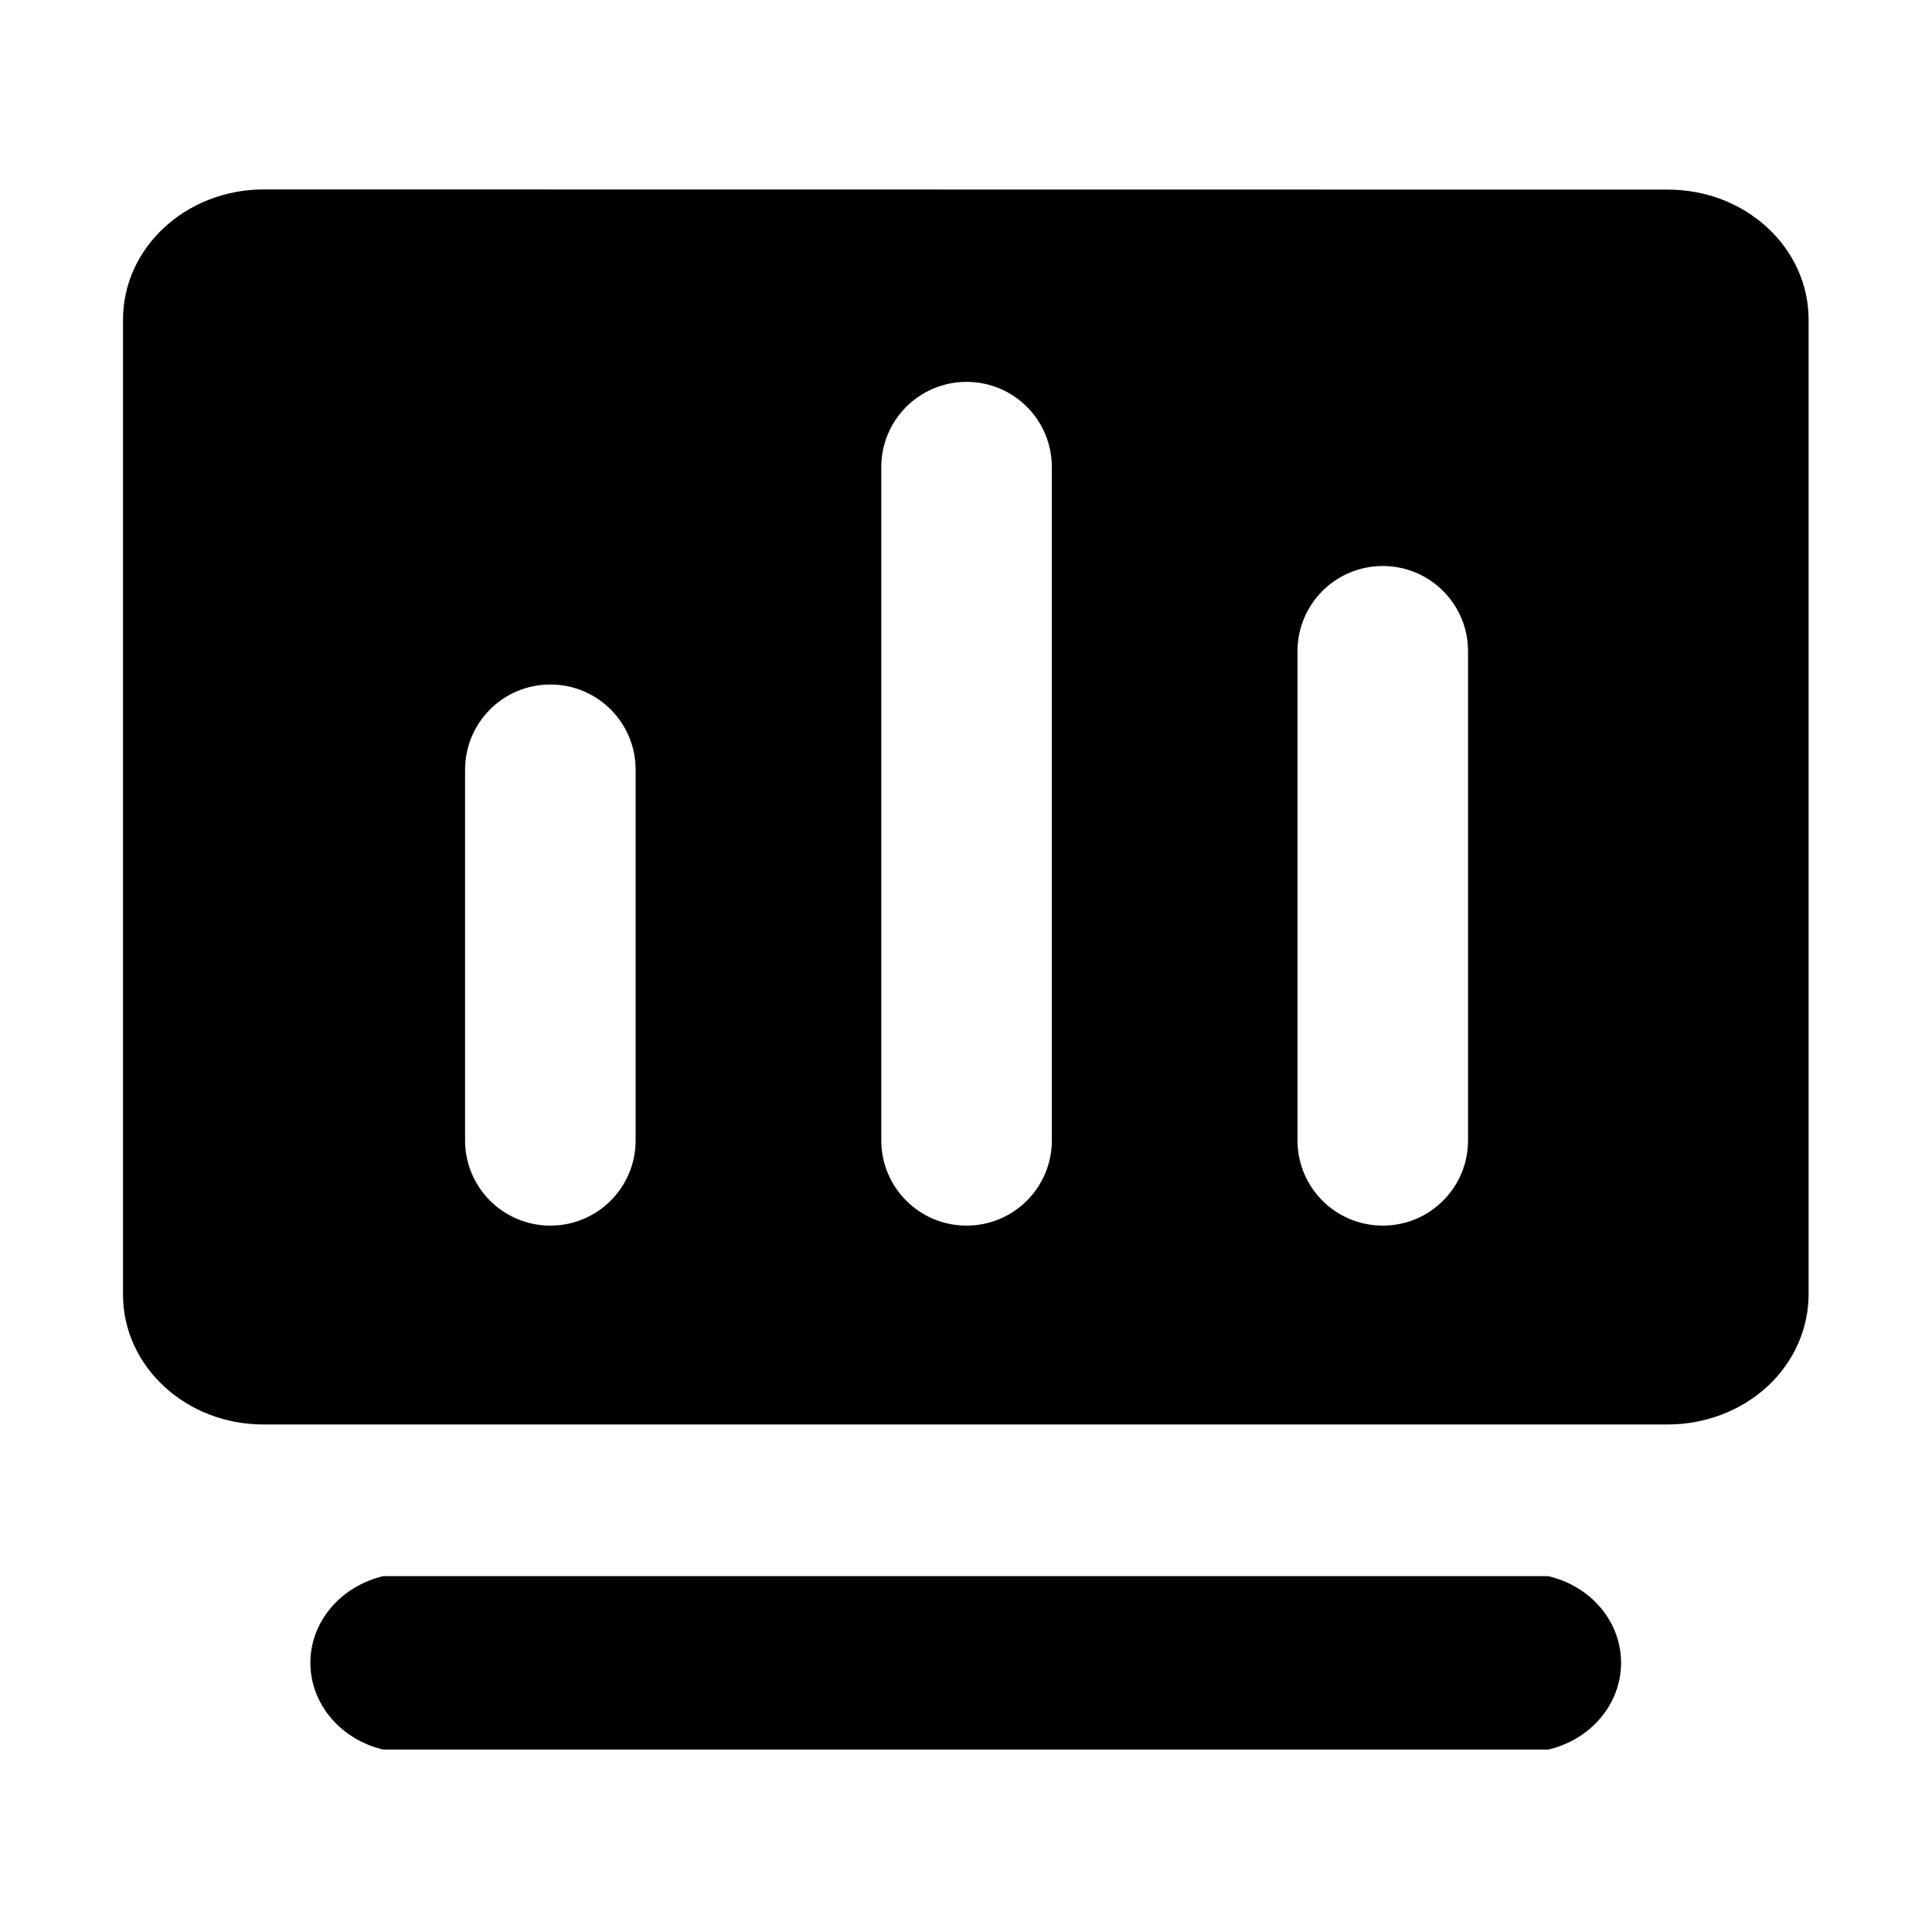
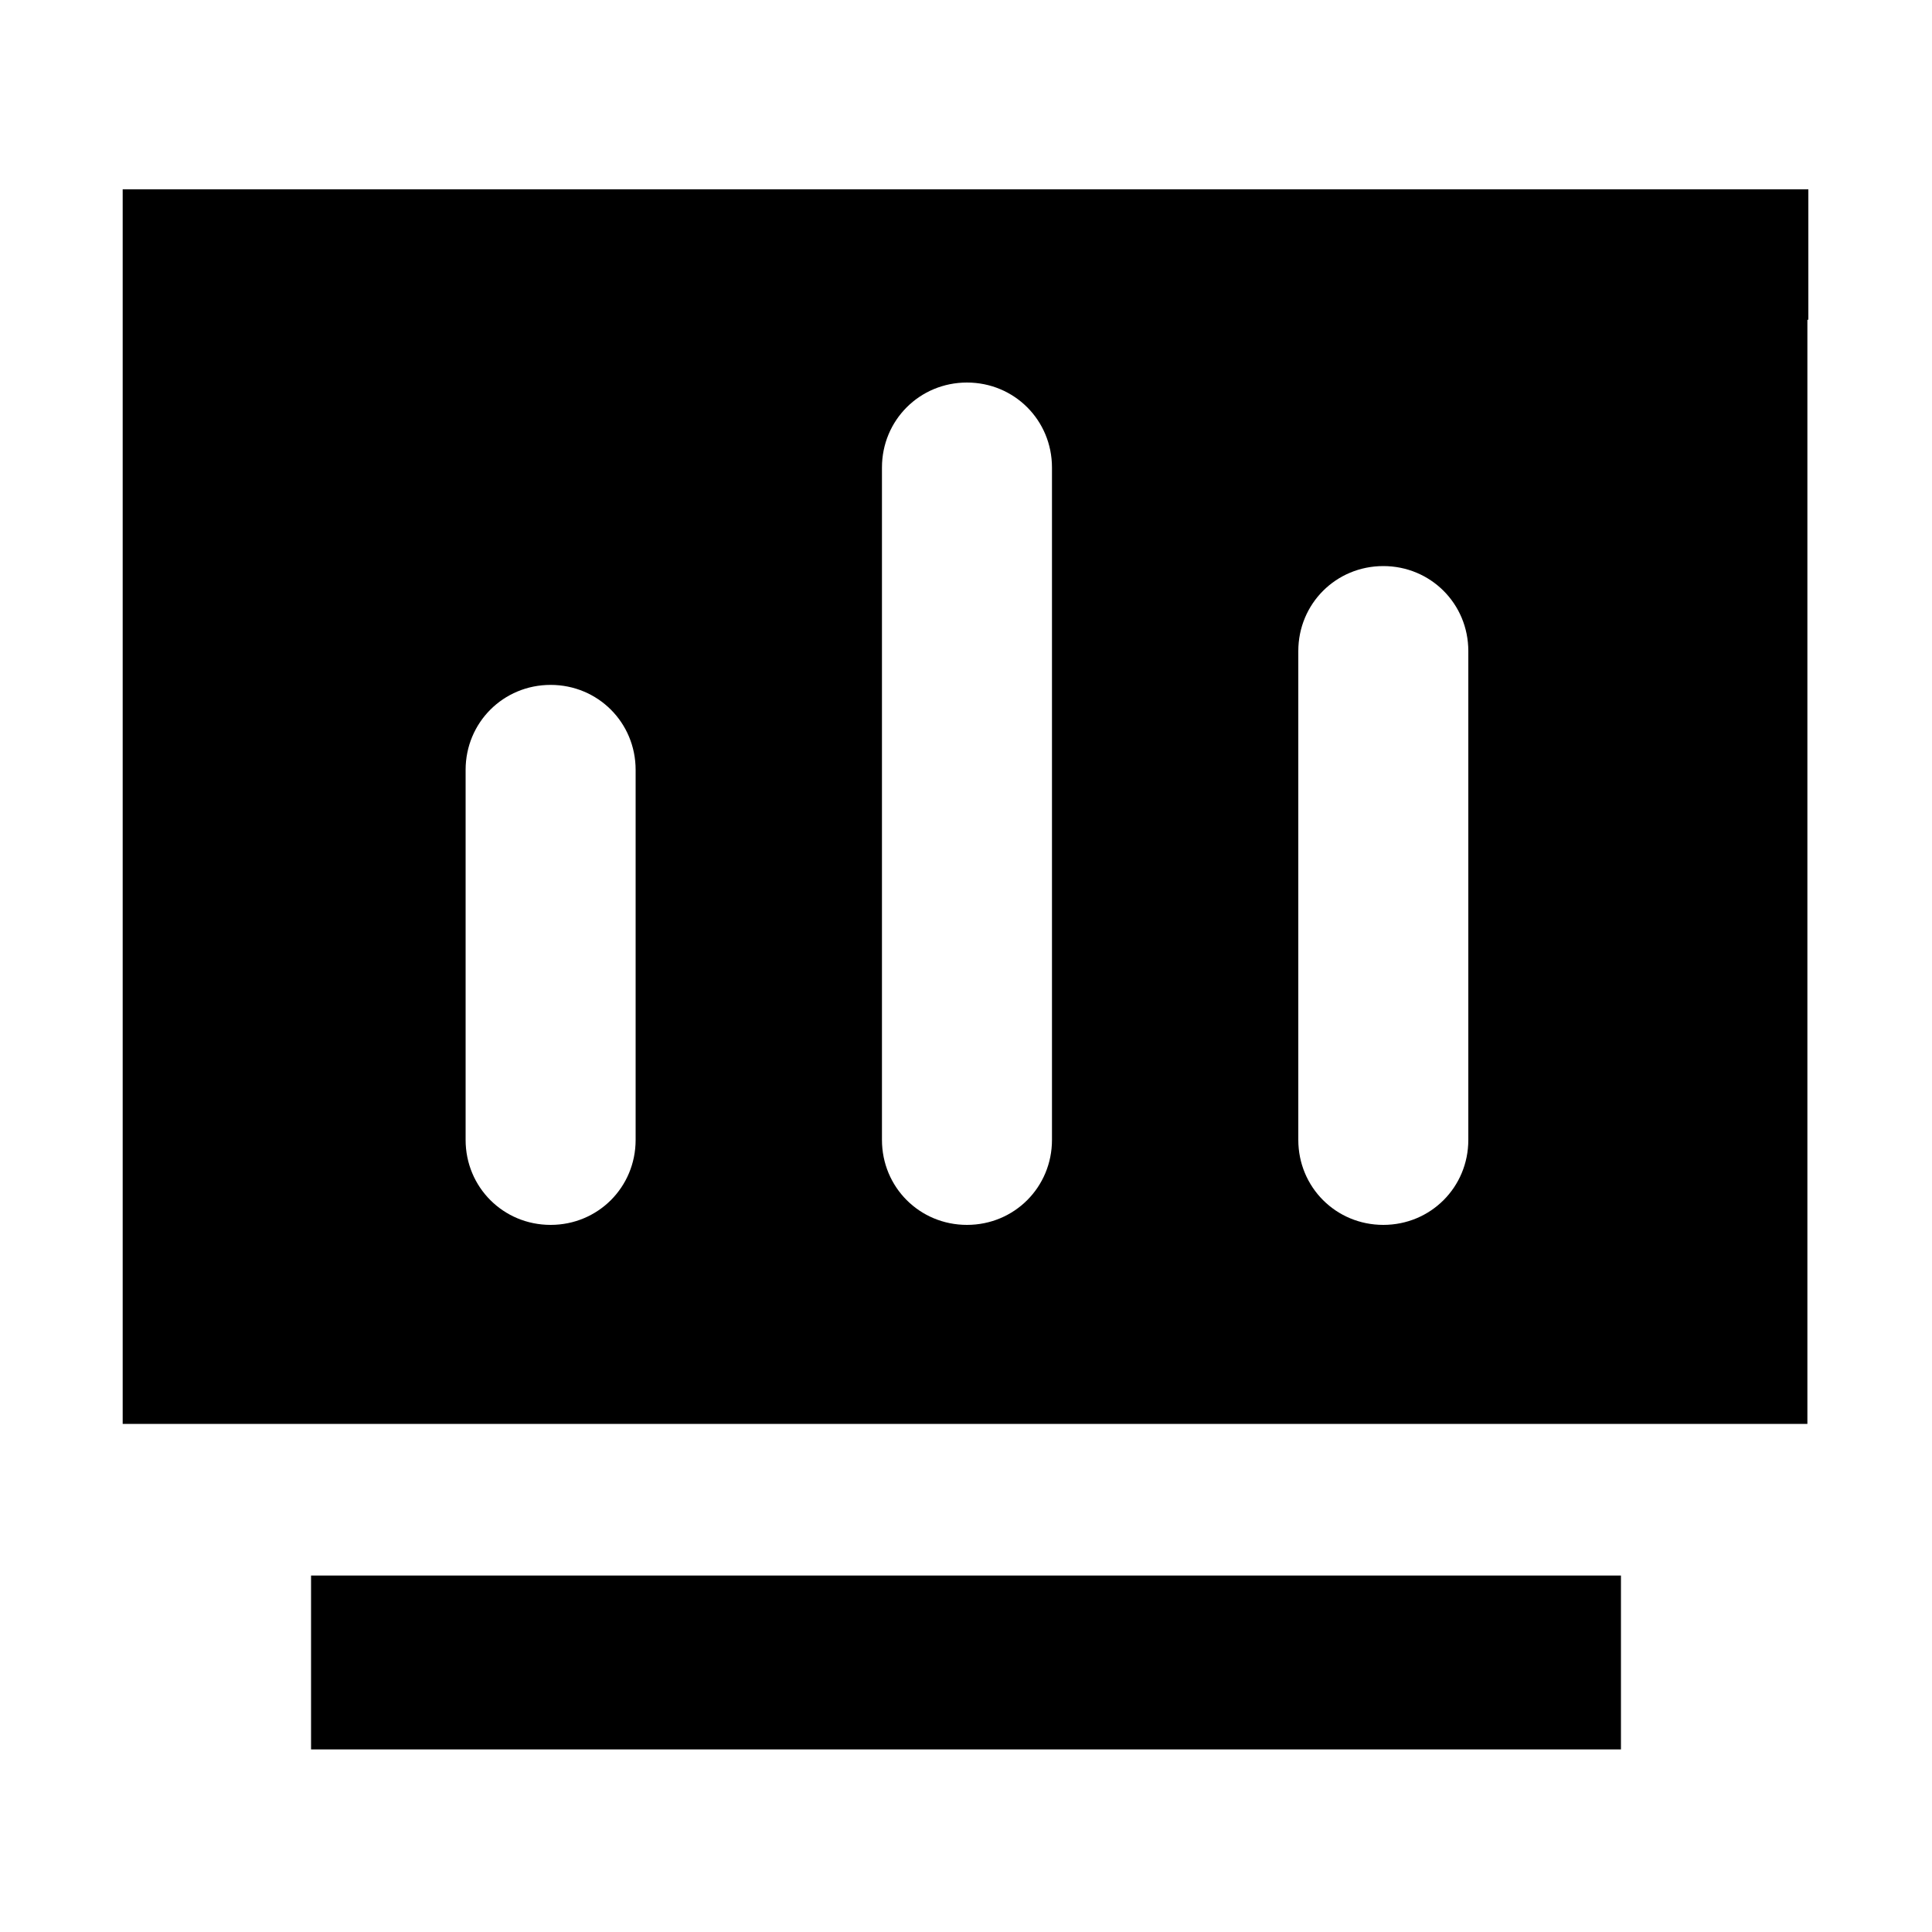
- <svg xmlns="http://www.w3.org/2000/svg" t="1639988433998" class="icon" viewBox="0 0 1024 1024" version="1.1" p-id="8357" width="128" height="128">
-   <path d="M820.7 835.4H203.1c-22.7 5.4-38.6 24.3-38.6 45.9 0 21.7 15.9 40.6 38.6 46h617.6c22.7-5.4 38.5-24.3 38.5-46s-15.8-40.5-38.5-45.9zM884.1 100.5l-744.5-0.1c-41.1 0.1-74.4 30.9-74.4 69v516.8c0 38 33.3 68.8 74.4 68.8H884c19.7 0 38.7-7.2 52.7-20.1 14-12.9 21.8-30.4 21.9-48.7V169.4c0-38.1-33.4-68.9-74.5-68.9zM336.9 604.4c0 25-20.2 45.2-45.2 45.2s-45.2-20.2-45.2-45.2V408c0-25 20.2-45.2 45.2-45.2s45.2 20.2 45.2 45.2v196.4z m220.6 0c0 25-20.2 45.2-45.2 45.2-25 0-45.2-20.2-45.2-45.2V247.6c0-25 20.2-45.2 45.2-45.2 25 0 45.2 20.2 45.2 45.2v356.8z m220.6 0c0 25-20.2 45.2-45.2 45.2s-45.2-20.2-45.2-45.2V345.2c0-25 20.2-45.2 45.2-45.2s45.2 20.2 45.2 45.2v259.2z" p-id="8358" />
+ <svg xmlns="http://www.w3.org/2000/svg" class="icon" width="128px" height="128.00px" viewBox="0 0 1024 1024" version="1.1">
+   <path d="M859.136 879.104v-44.032H164.864v92.16h694.272v-44.032-2.048-2.048zM958.464 169.472V100.352H65.024V754.688h892.928v-67.072V169.472zM336.896 604.16c0 25.088-19.968 45.056-45.056 45.056s-45.056-19.968-45.056-45.056V408.064c0-25.088 19.968-45.056 45.056-45.056s45.056 19.968 45.056 45.056V604.16z m220.672 0c0 25.088-19.968 45.056-45.056 45.056s-45.056-19.968-45.056-45.056V247.808c0-25.088 19.968-45.056 45.056-45.056s45.056 19.968 45.056 45.056V604.16z m220.672 0c0 25.088-19.968 45.056-45.056 45.056s-45.056-19.968-45.056-45.056V345.088c0-25.088 19.968-45.056 45.056-45.056s45.056 19.968 45.056 45.056V604.16z" />
</svg>
